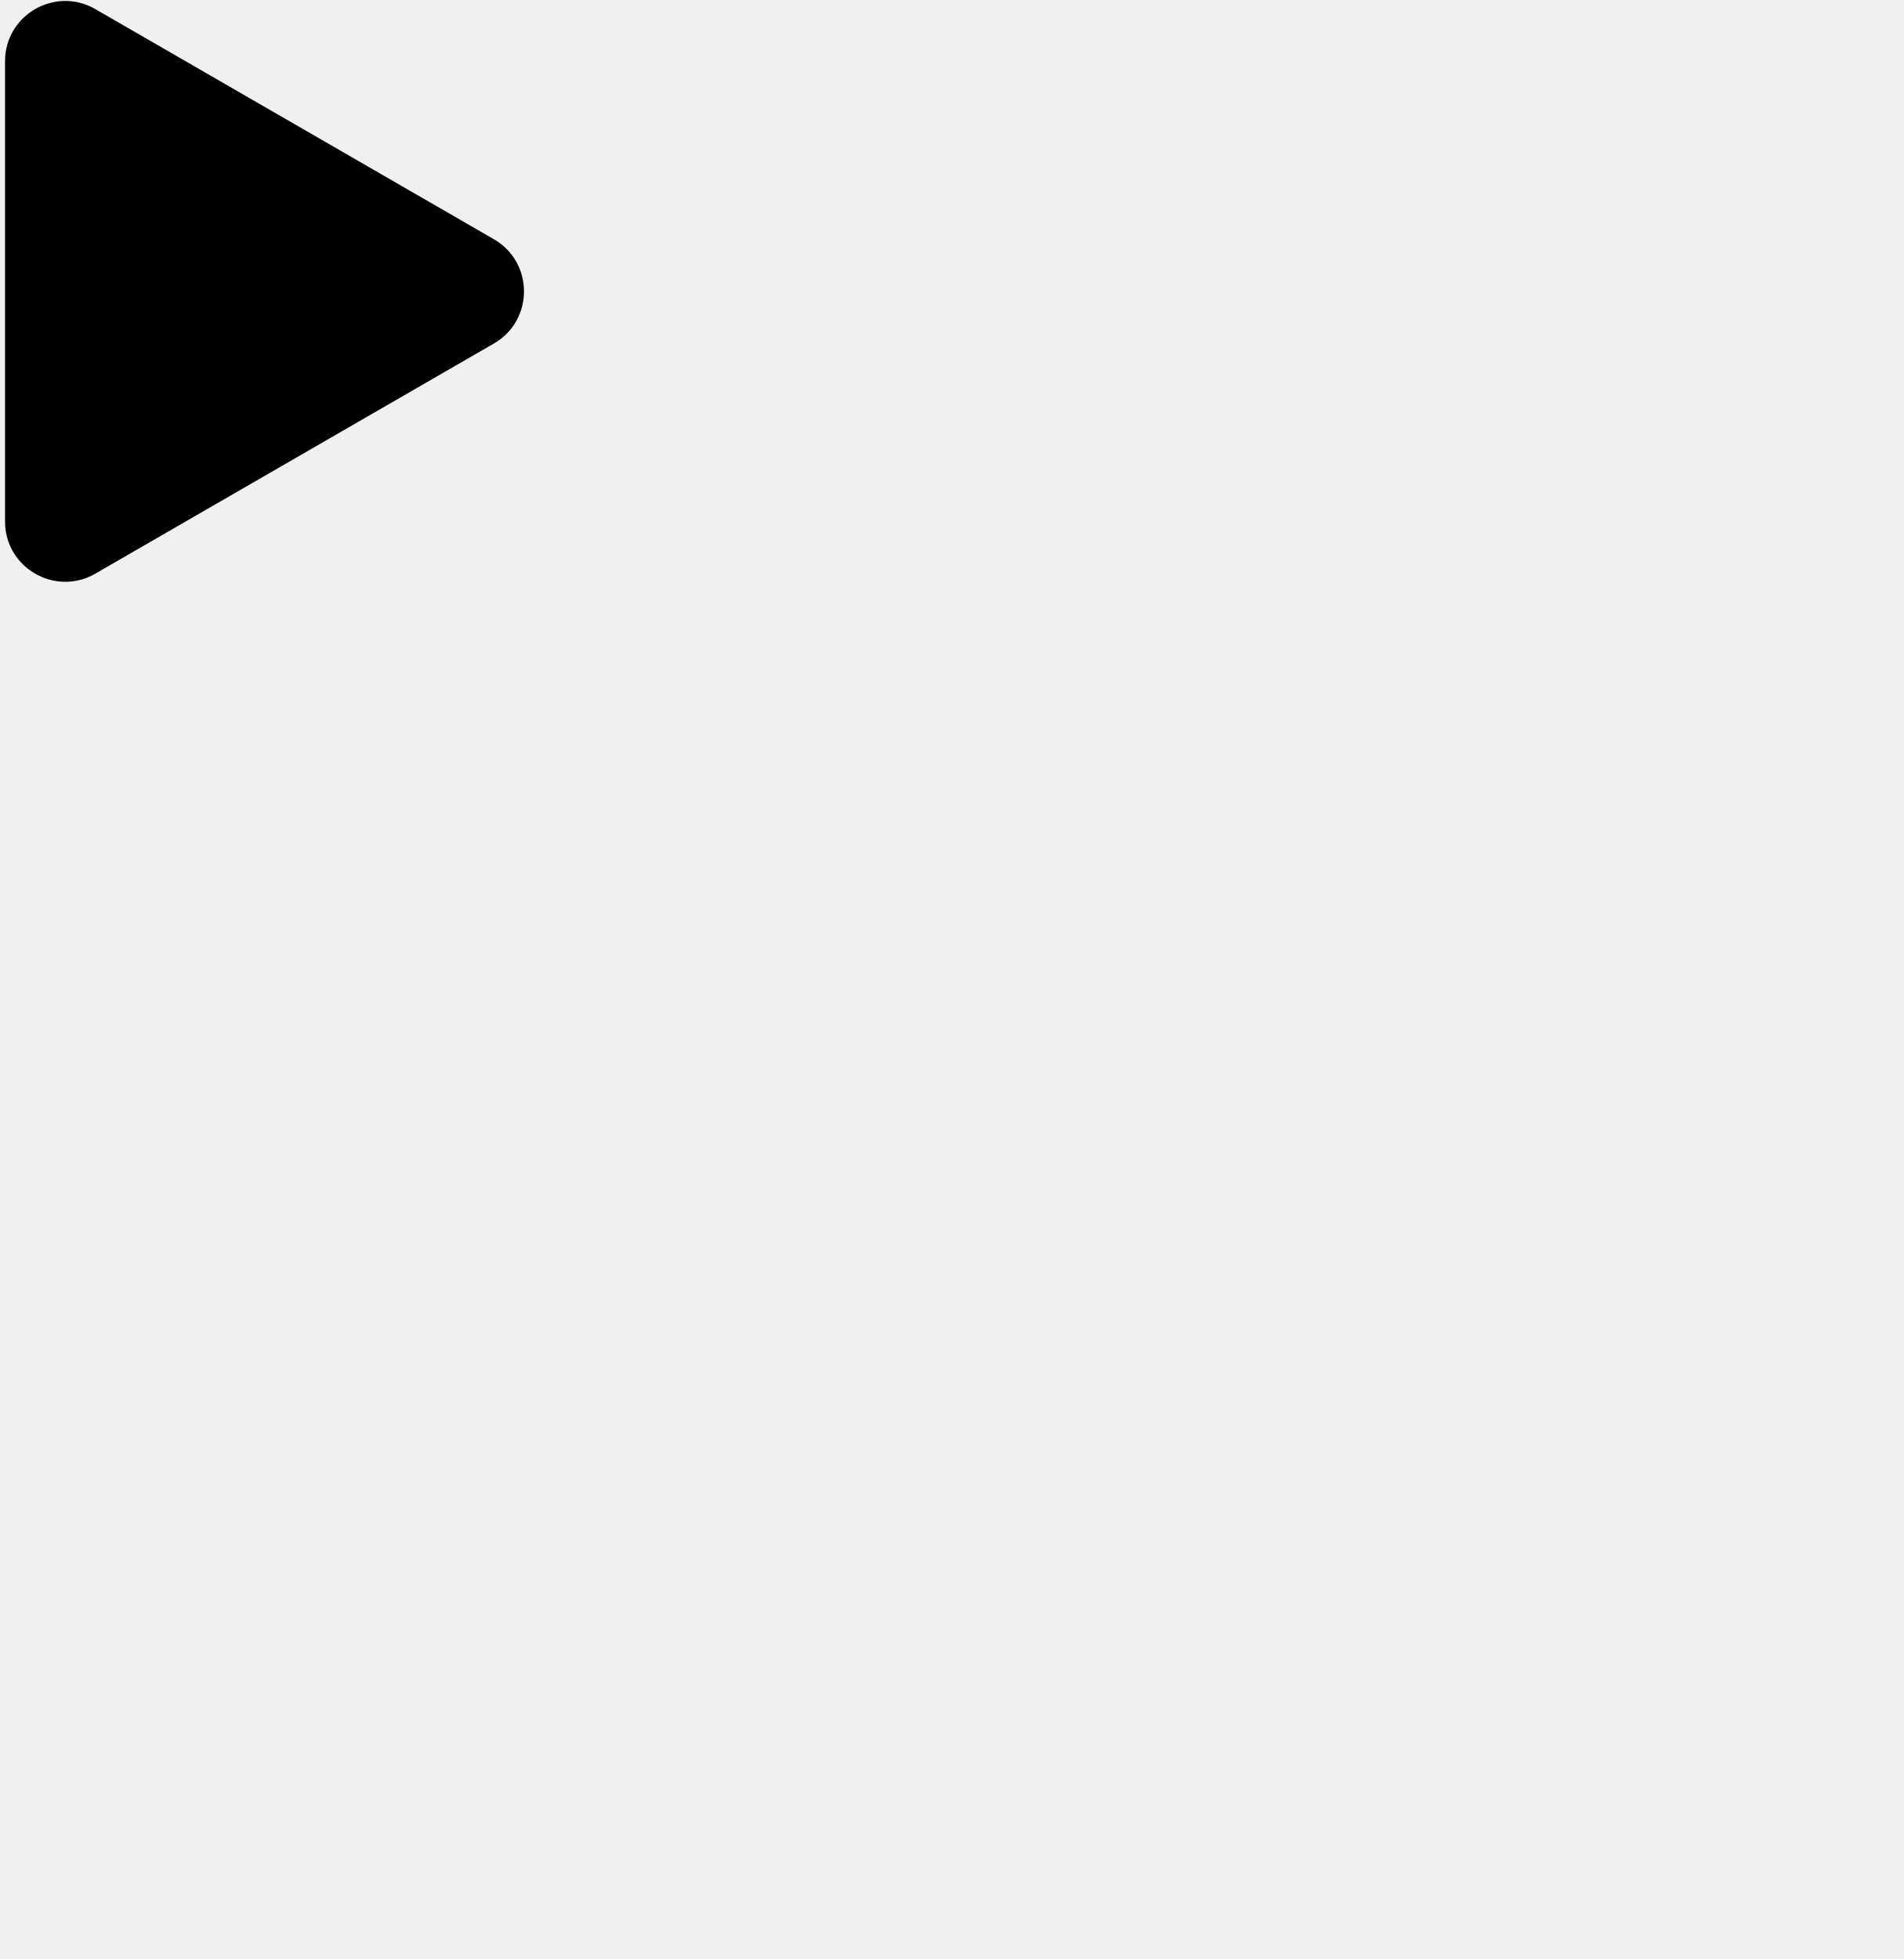
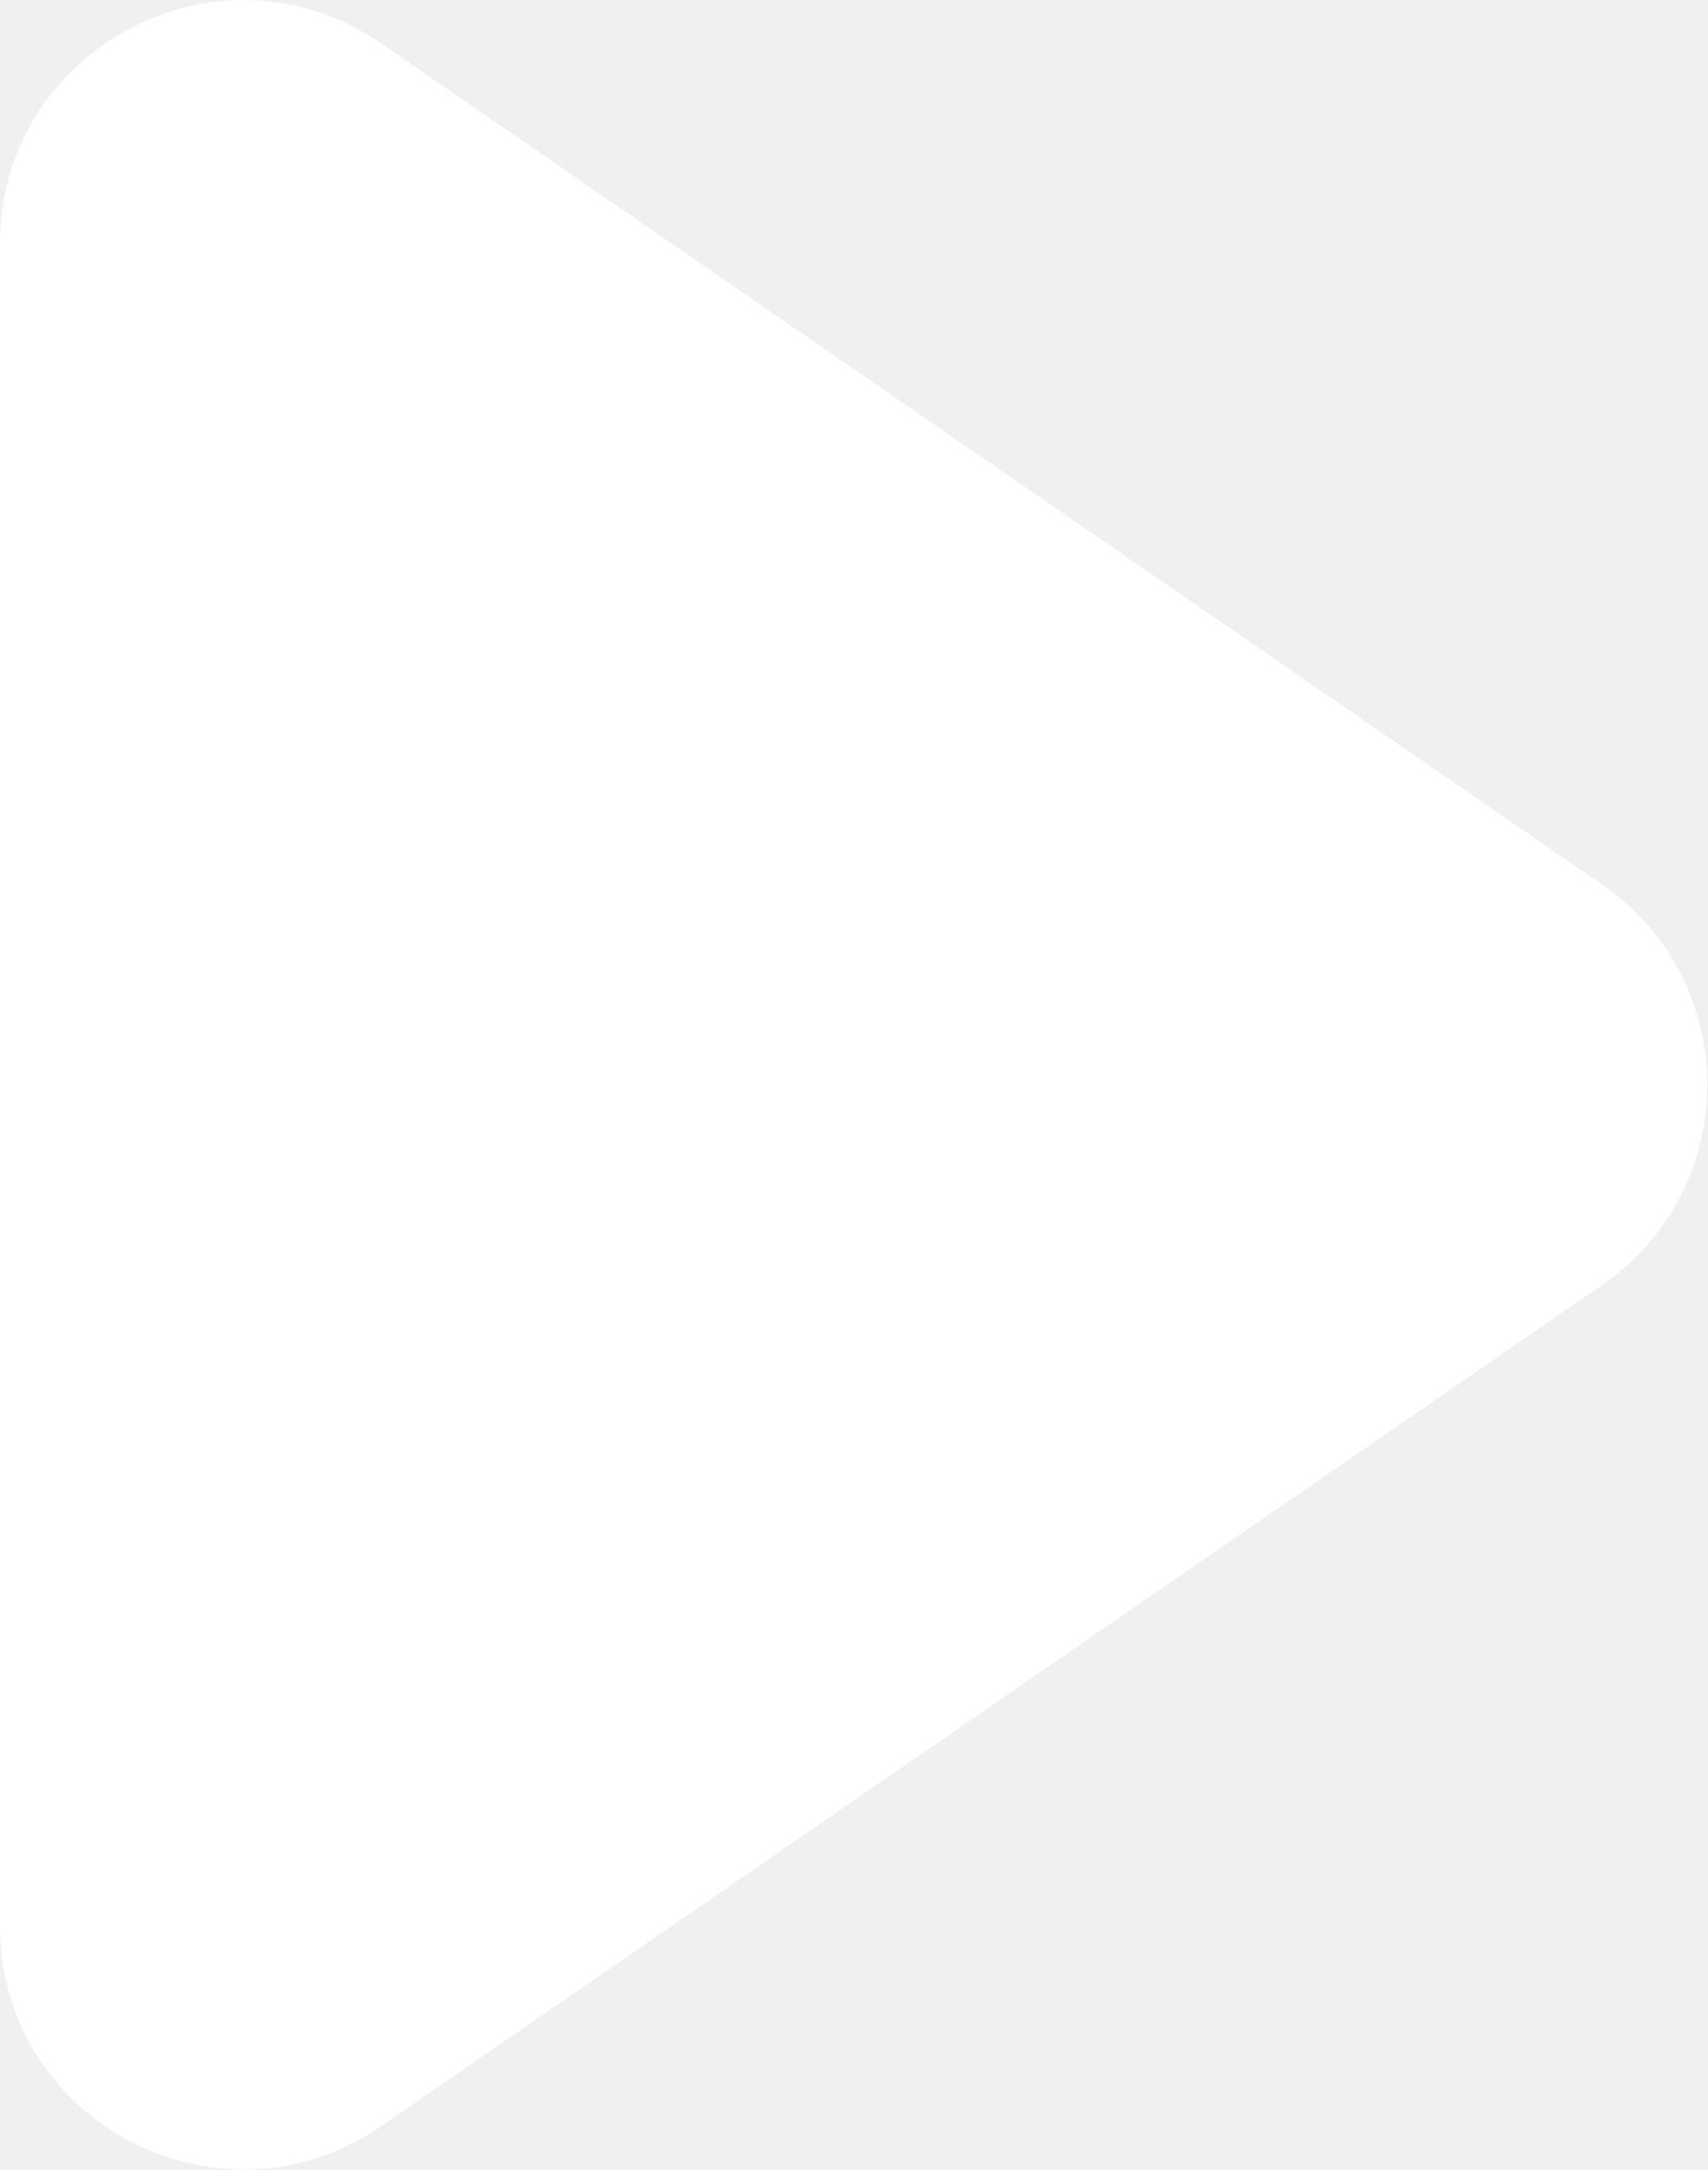
- <svg xmlns="http://www.w3.org/2000/svg" id="Layer_2" data-name="Layer 2" viewBox="0 0 221.41 227.8">
-   <path d="M57.437 27.82C62.103 30.515 62.103 37.25 57.437 39.945L11.085 66.706C6.418 69.4 0.585 66.032 0.585 60.644L0.585 7.121C0.585 1.733 6.418 -1.635 11.085 1.059L57.437 27.82Z" fill="black" />
+ <svg xmlns="http://www.w3.org/2000/svg" id="Layer_2" data-name="Layer 2" viewBox="0 0 42.07 53.46">
+   <defs>
+     <style>
+       .cls-1 {
+         fill: #fff;
+         stroke-width: 0px;
+       }
+     </style>
+   </defs>
+   <g id="Layer_1-2" data-name="Layer 1">
+     <path class="cls-1" d="M0,47.45V6C0,1.18,5.42-1.67,9.39,1.07l30.08,20.72c3.46,2.38,3.46,7.49,0,9.87l-30.08,20.72c-3.98,2.74-9.39-.11-9.39-4.94Z" />
+   </g>
</svg>
